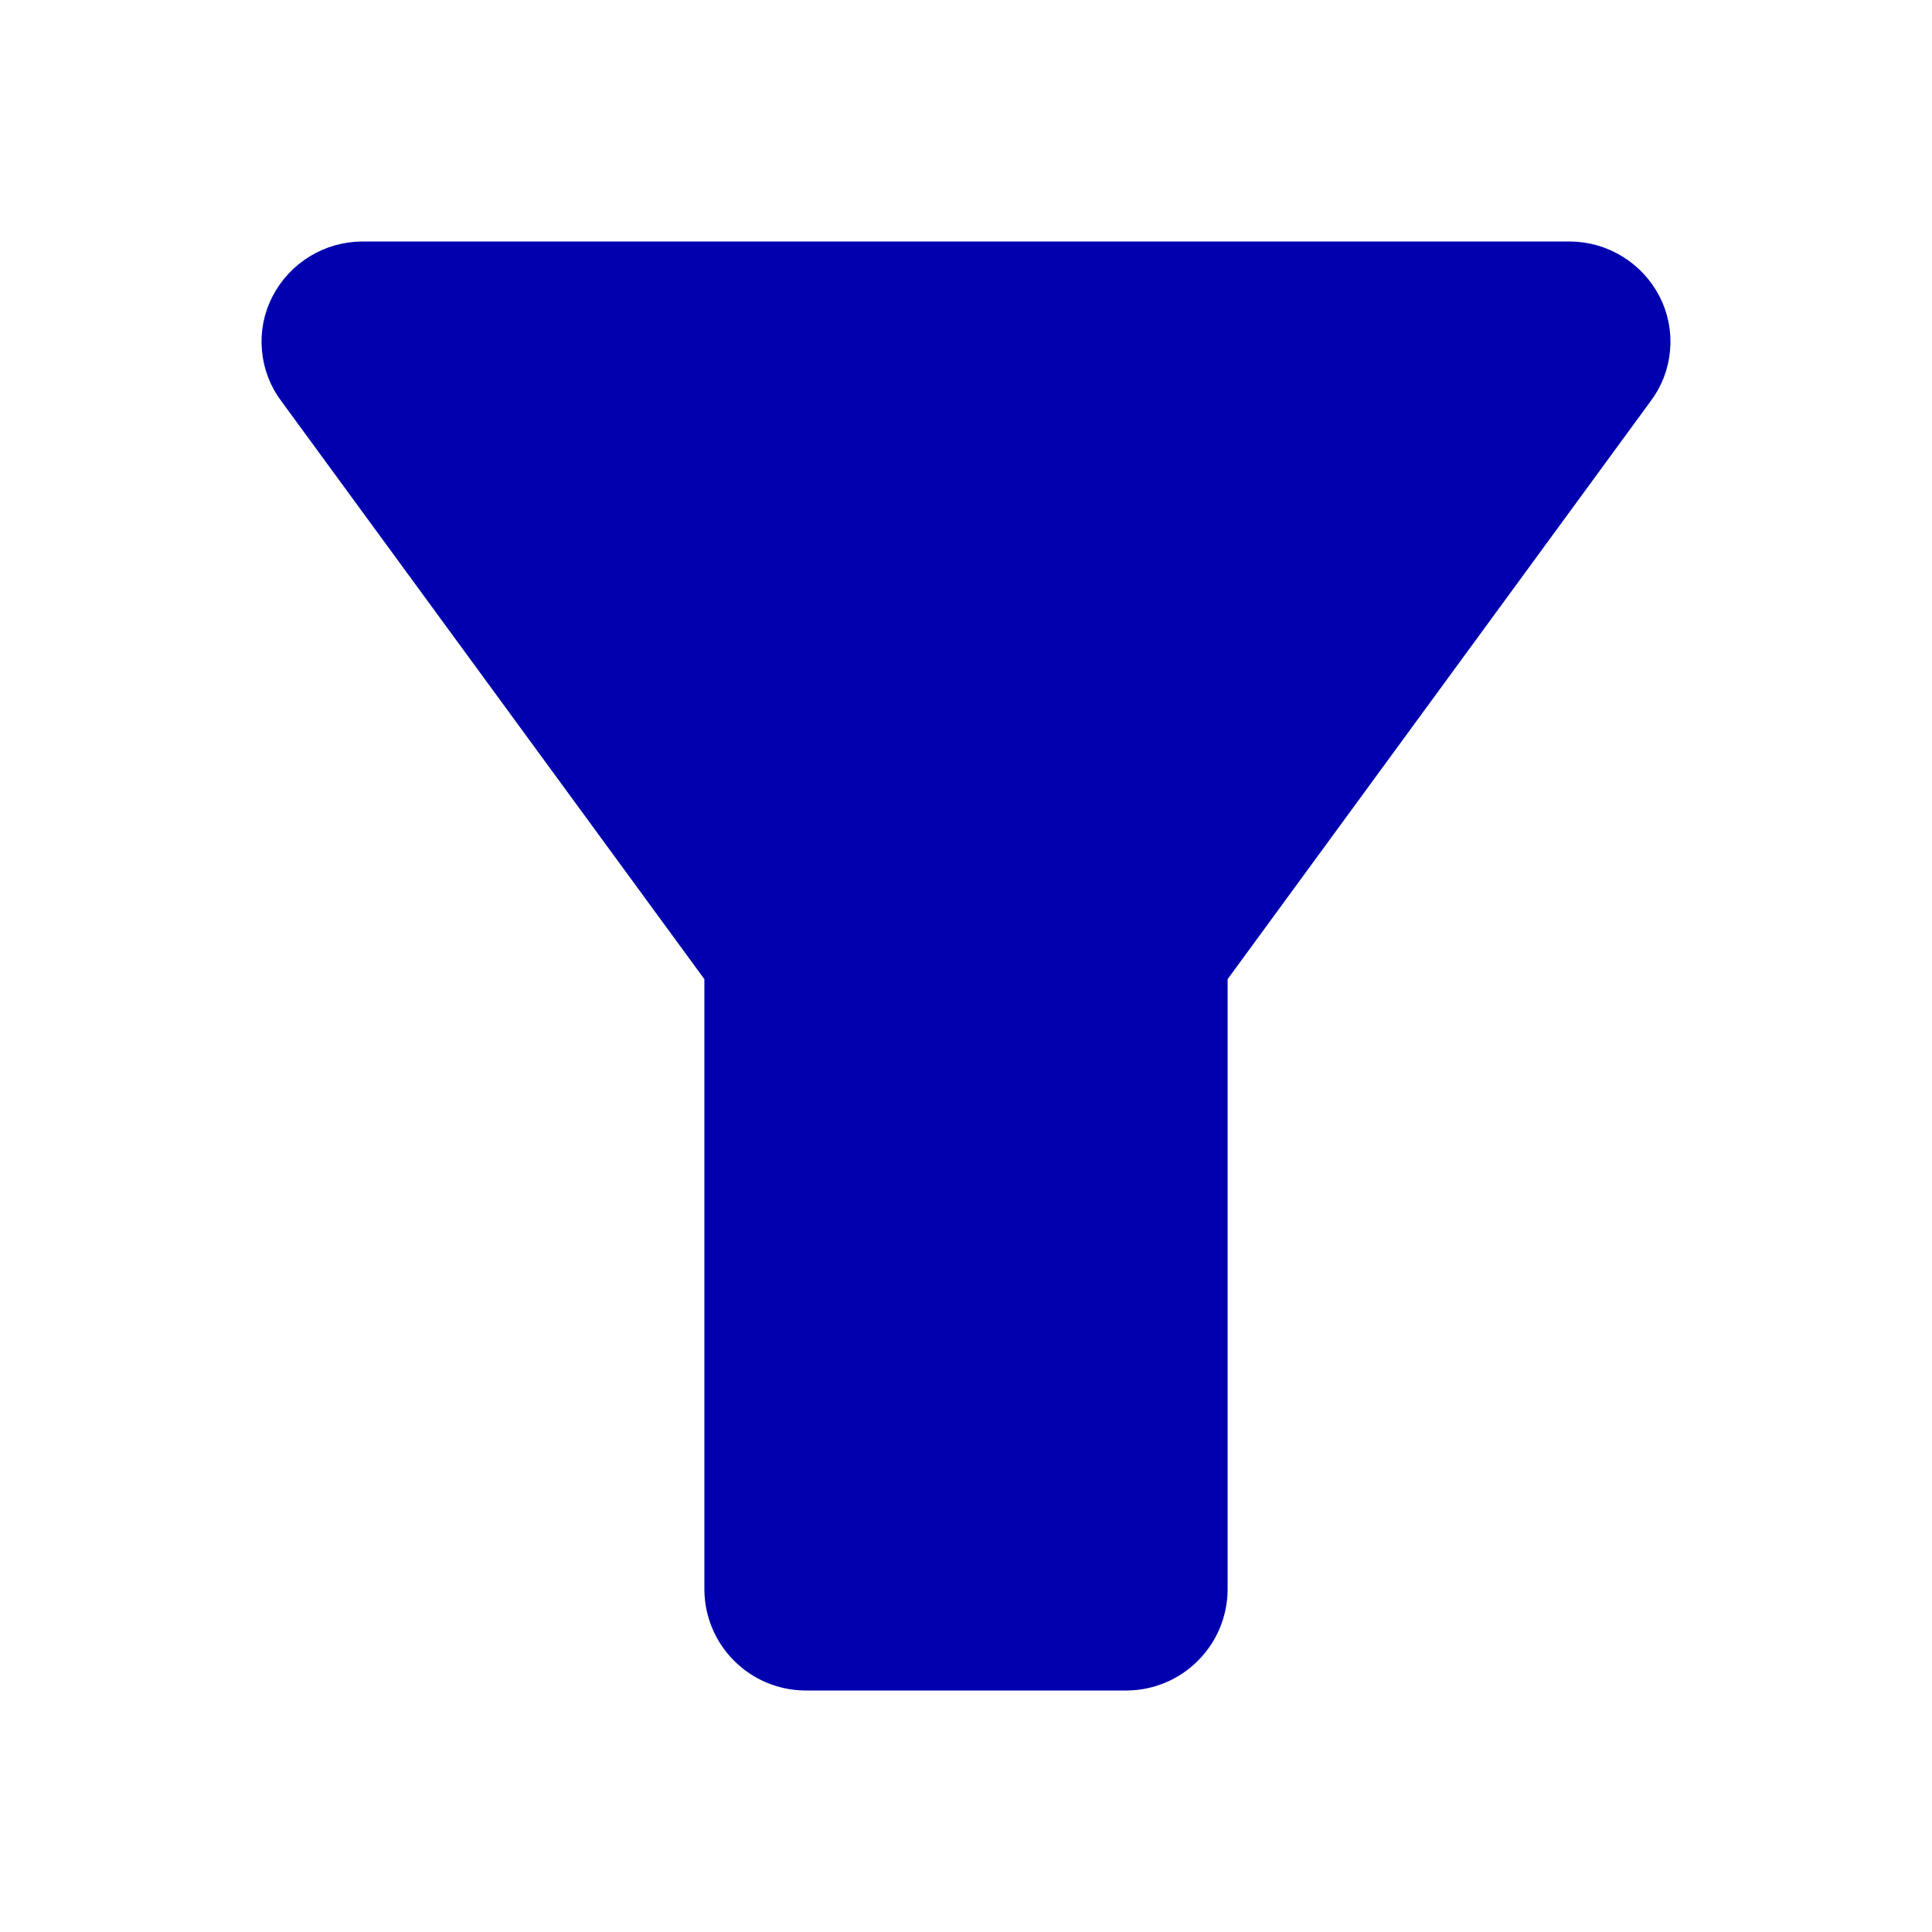
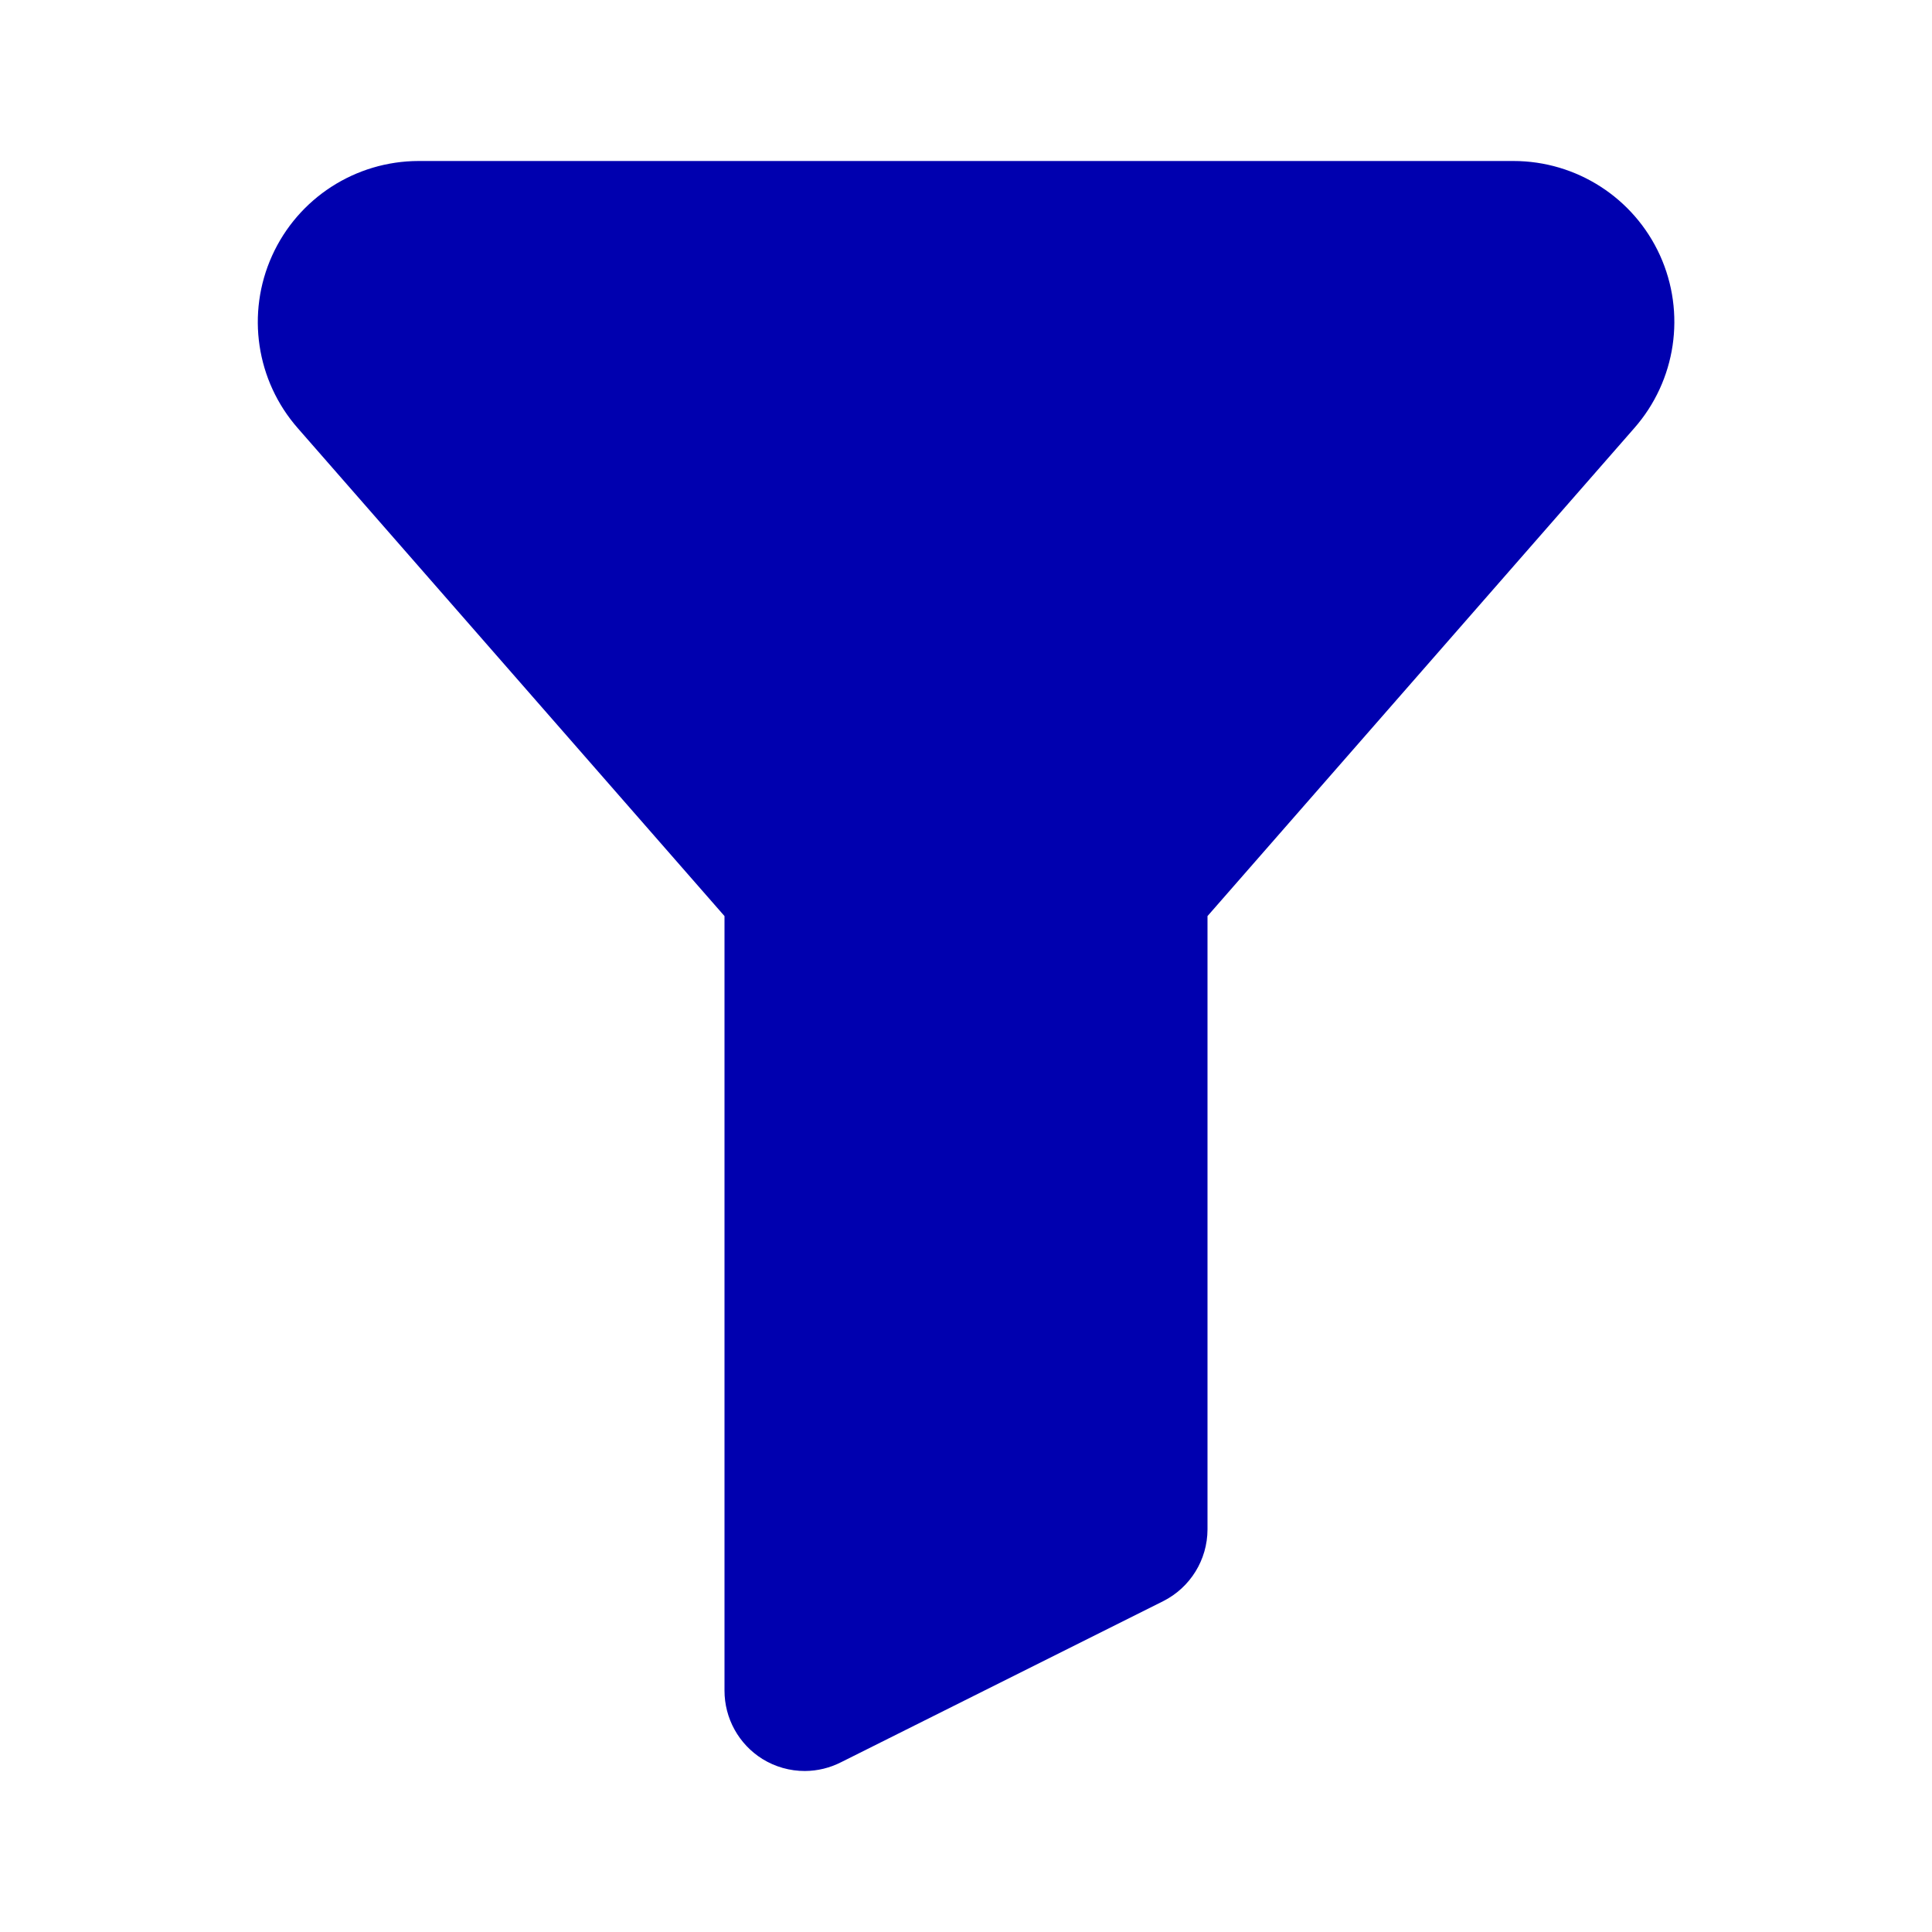
- <svg xmlns="http://www.w3.org/2000/svg" width="32px" height="32px" viewBox="0 0 24 24" fill="none" stroke="#0000AF">
+ <svg xmlns="http://www.w3.org/2000/svg" fill="#0000AF" width="26px" height="26px" viewBox="0 0 24.00 24.00" id="filter" class="icon glyph" stroke="#0000AF" stroke-width="0">
  <g id="SVGRepo_bgCarrier" stroke-width="0" />
-   <g id="SVGRepo_tracerCarrier" stroke-linecap="round" stroke-linejoin="round" />
+   <g id="SVGRepo_tracerCarrier" stroke-linecap="round" stroke-linejoin="round" stroke="#CCCCCC" stroke-width="1.68" />
  <g id="SVGRepo_iconCarrier">
-     <path d="M20.17 3.91C20.106 3.787 20.01 3.684 19.892 3.612C19.774 3.539 19.638 3.501 19.5 3.5H4.5C4.362 3.501 4.226 3.539 4.108 3.612C3.99 3.684 3.894 3.787 3.83 3.91C3.766 4.033 3.739 4.172 3.752 4.31C3.764 4.448 3.815 4.58 3.9 4.69L9.25 12V19.75C9.253 19.948 9.332 20.137 9.473 20.277C9.613 20.418 9.802 20.497 10 20.5H14C14.198 20.497 14.387 20.418 14.527 20.277C14.668 20.137 14.747 19.948 14.75 19.75V12L20.1 4.69C20.185 4.58 20.236 4.448 20.248 4.31C20.261 4.172 20.234 4.033 20.17 3.91Z" fill="#0000AF" />
+     <path d="M20.62,3.17A2,2,0,0,0,18.8,2H5.2A2,2,0,0,0,3.7,5.32L9,11.38V21a1,1,0,0,0,.47.85A1,1,0,0,0,10,22a1,1,0,0,0,.45-.11l4-2A1,1,0,0,0,15,19V11.38l5.3-6.06A2,2,0,0,0,20.62,3.17Z" />
  </g>
</svg>
